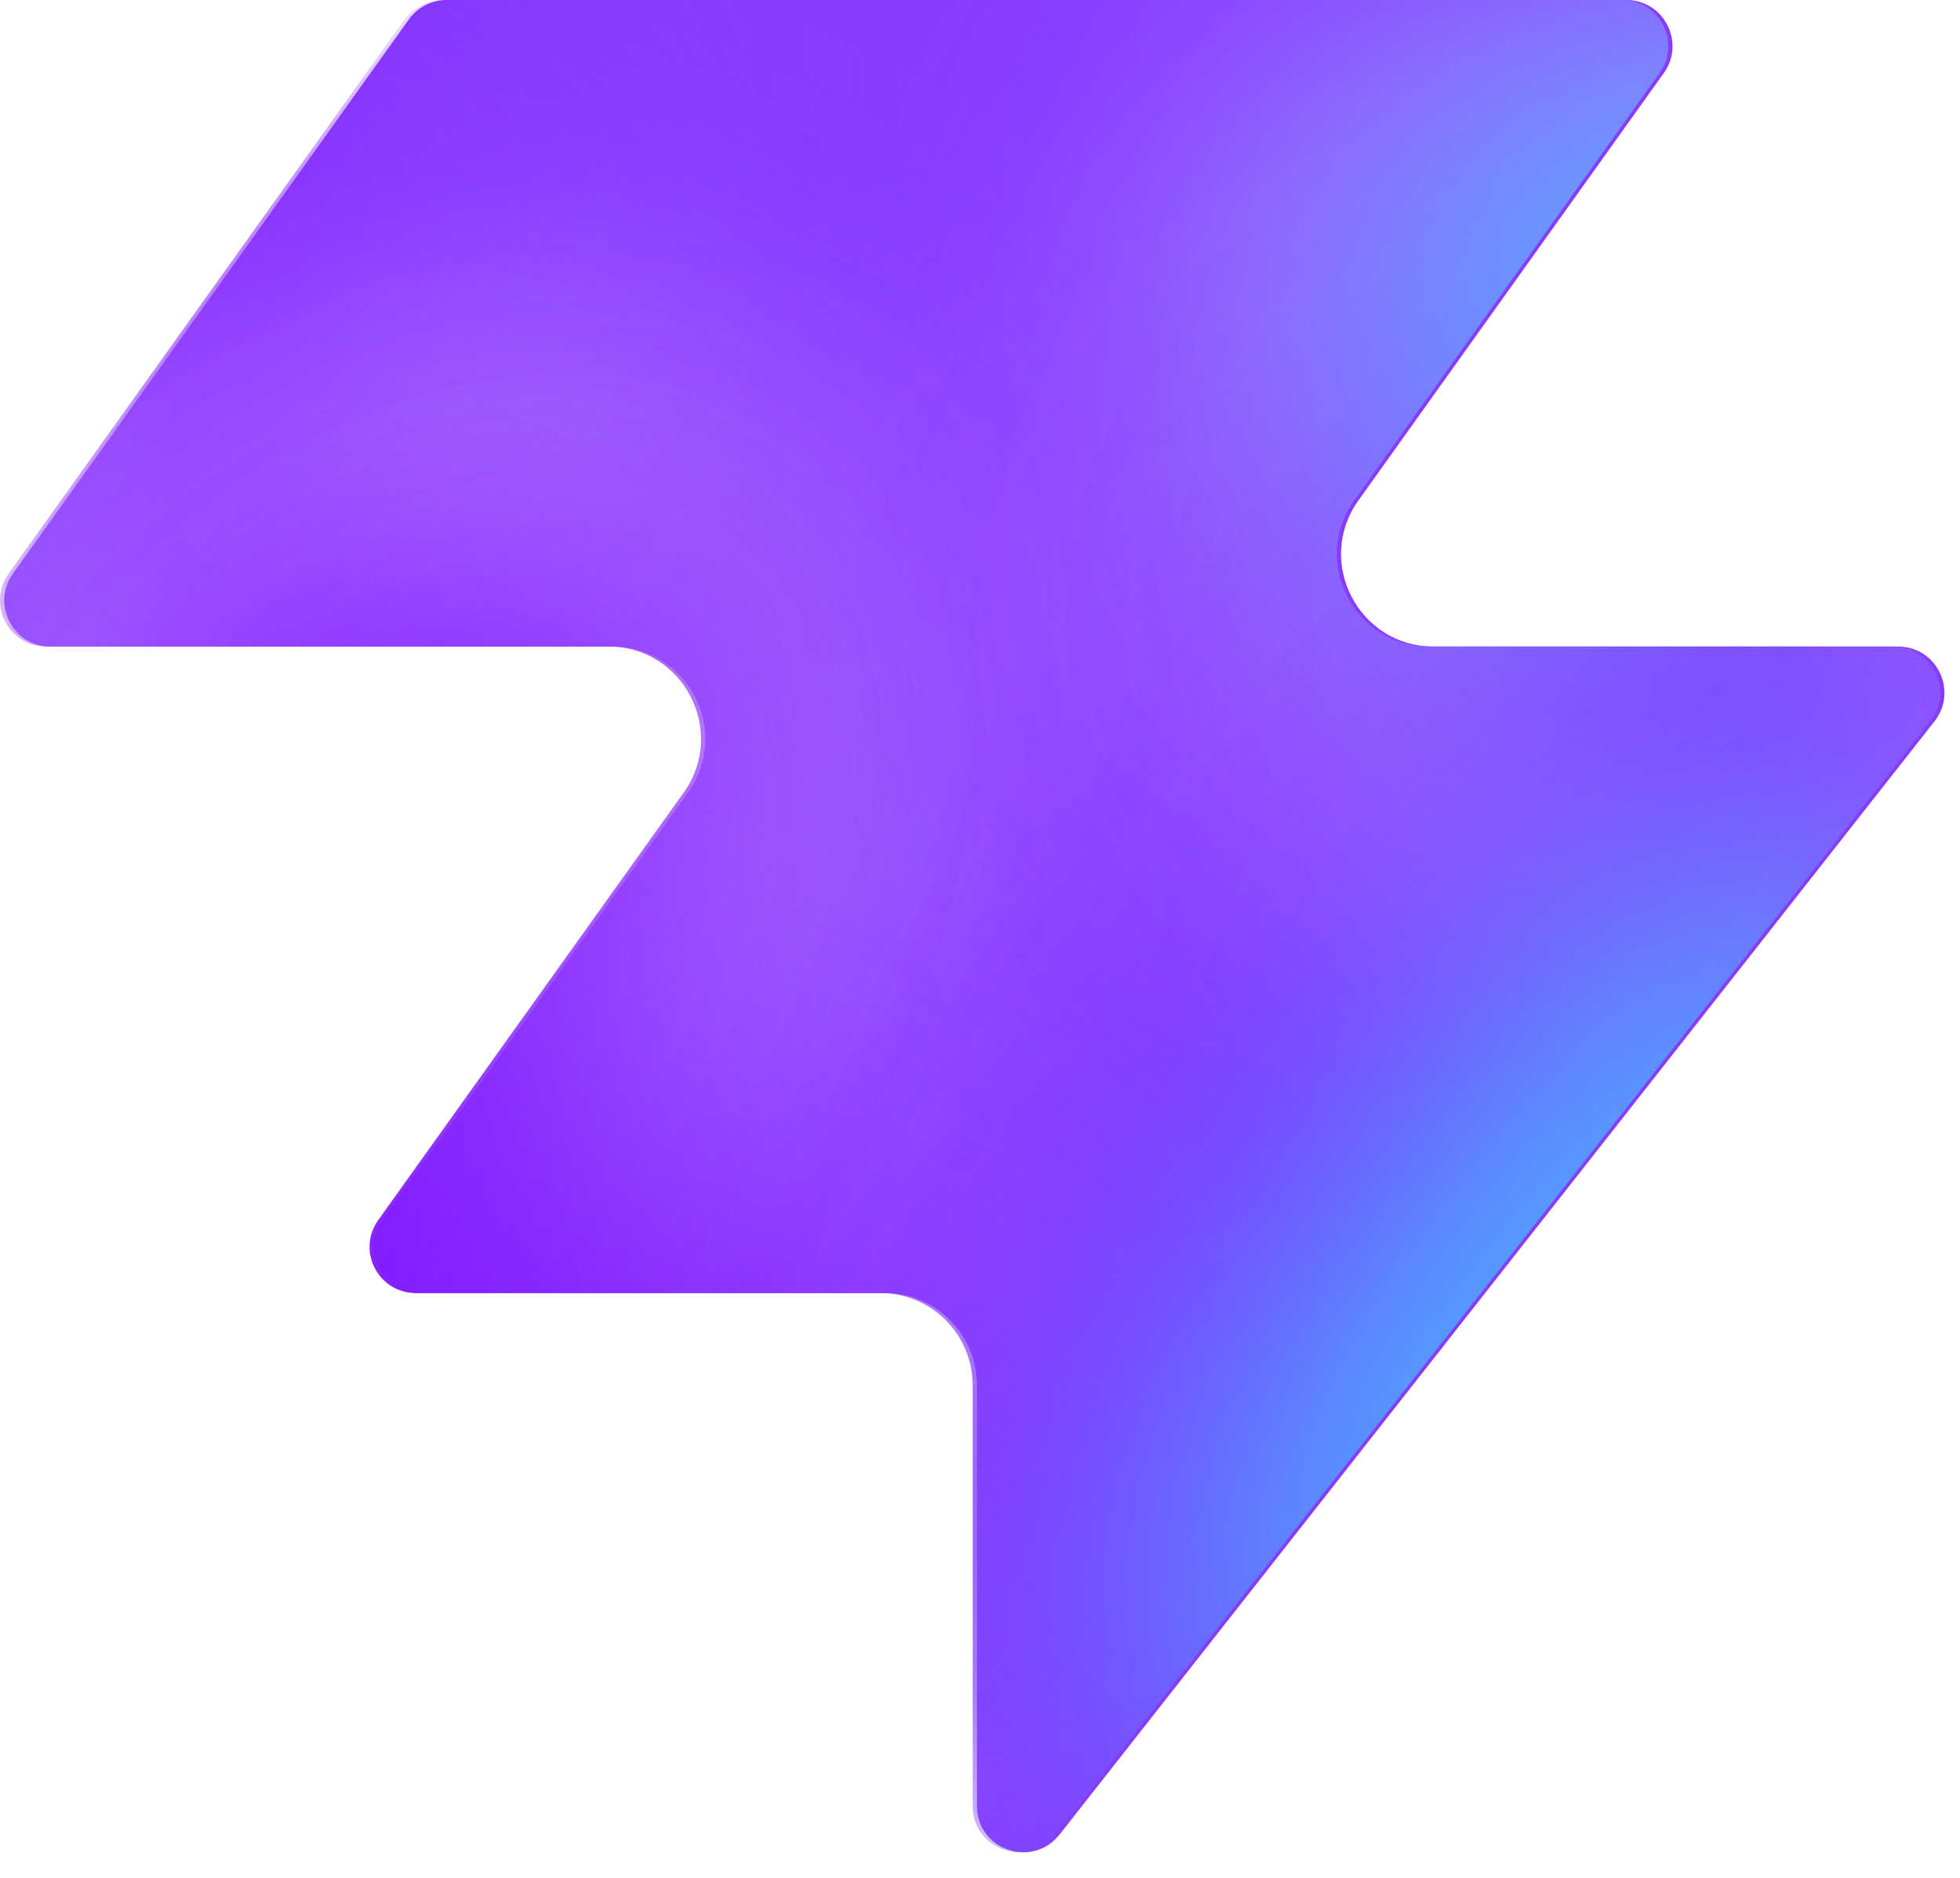
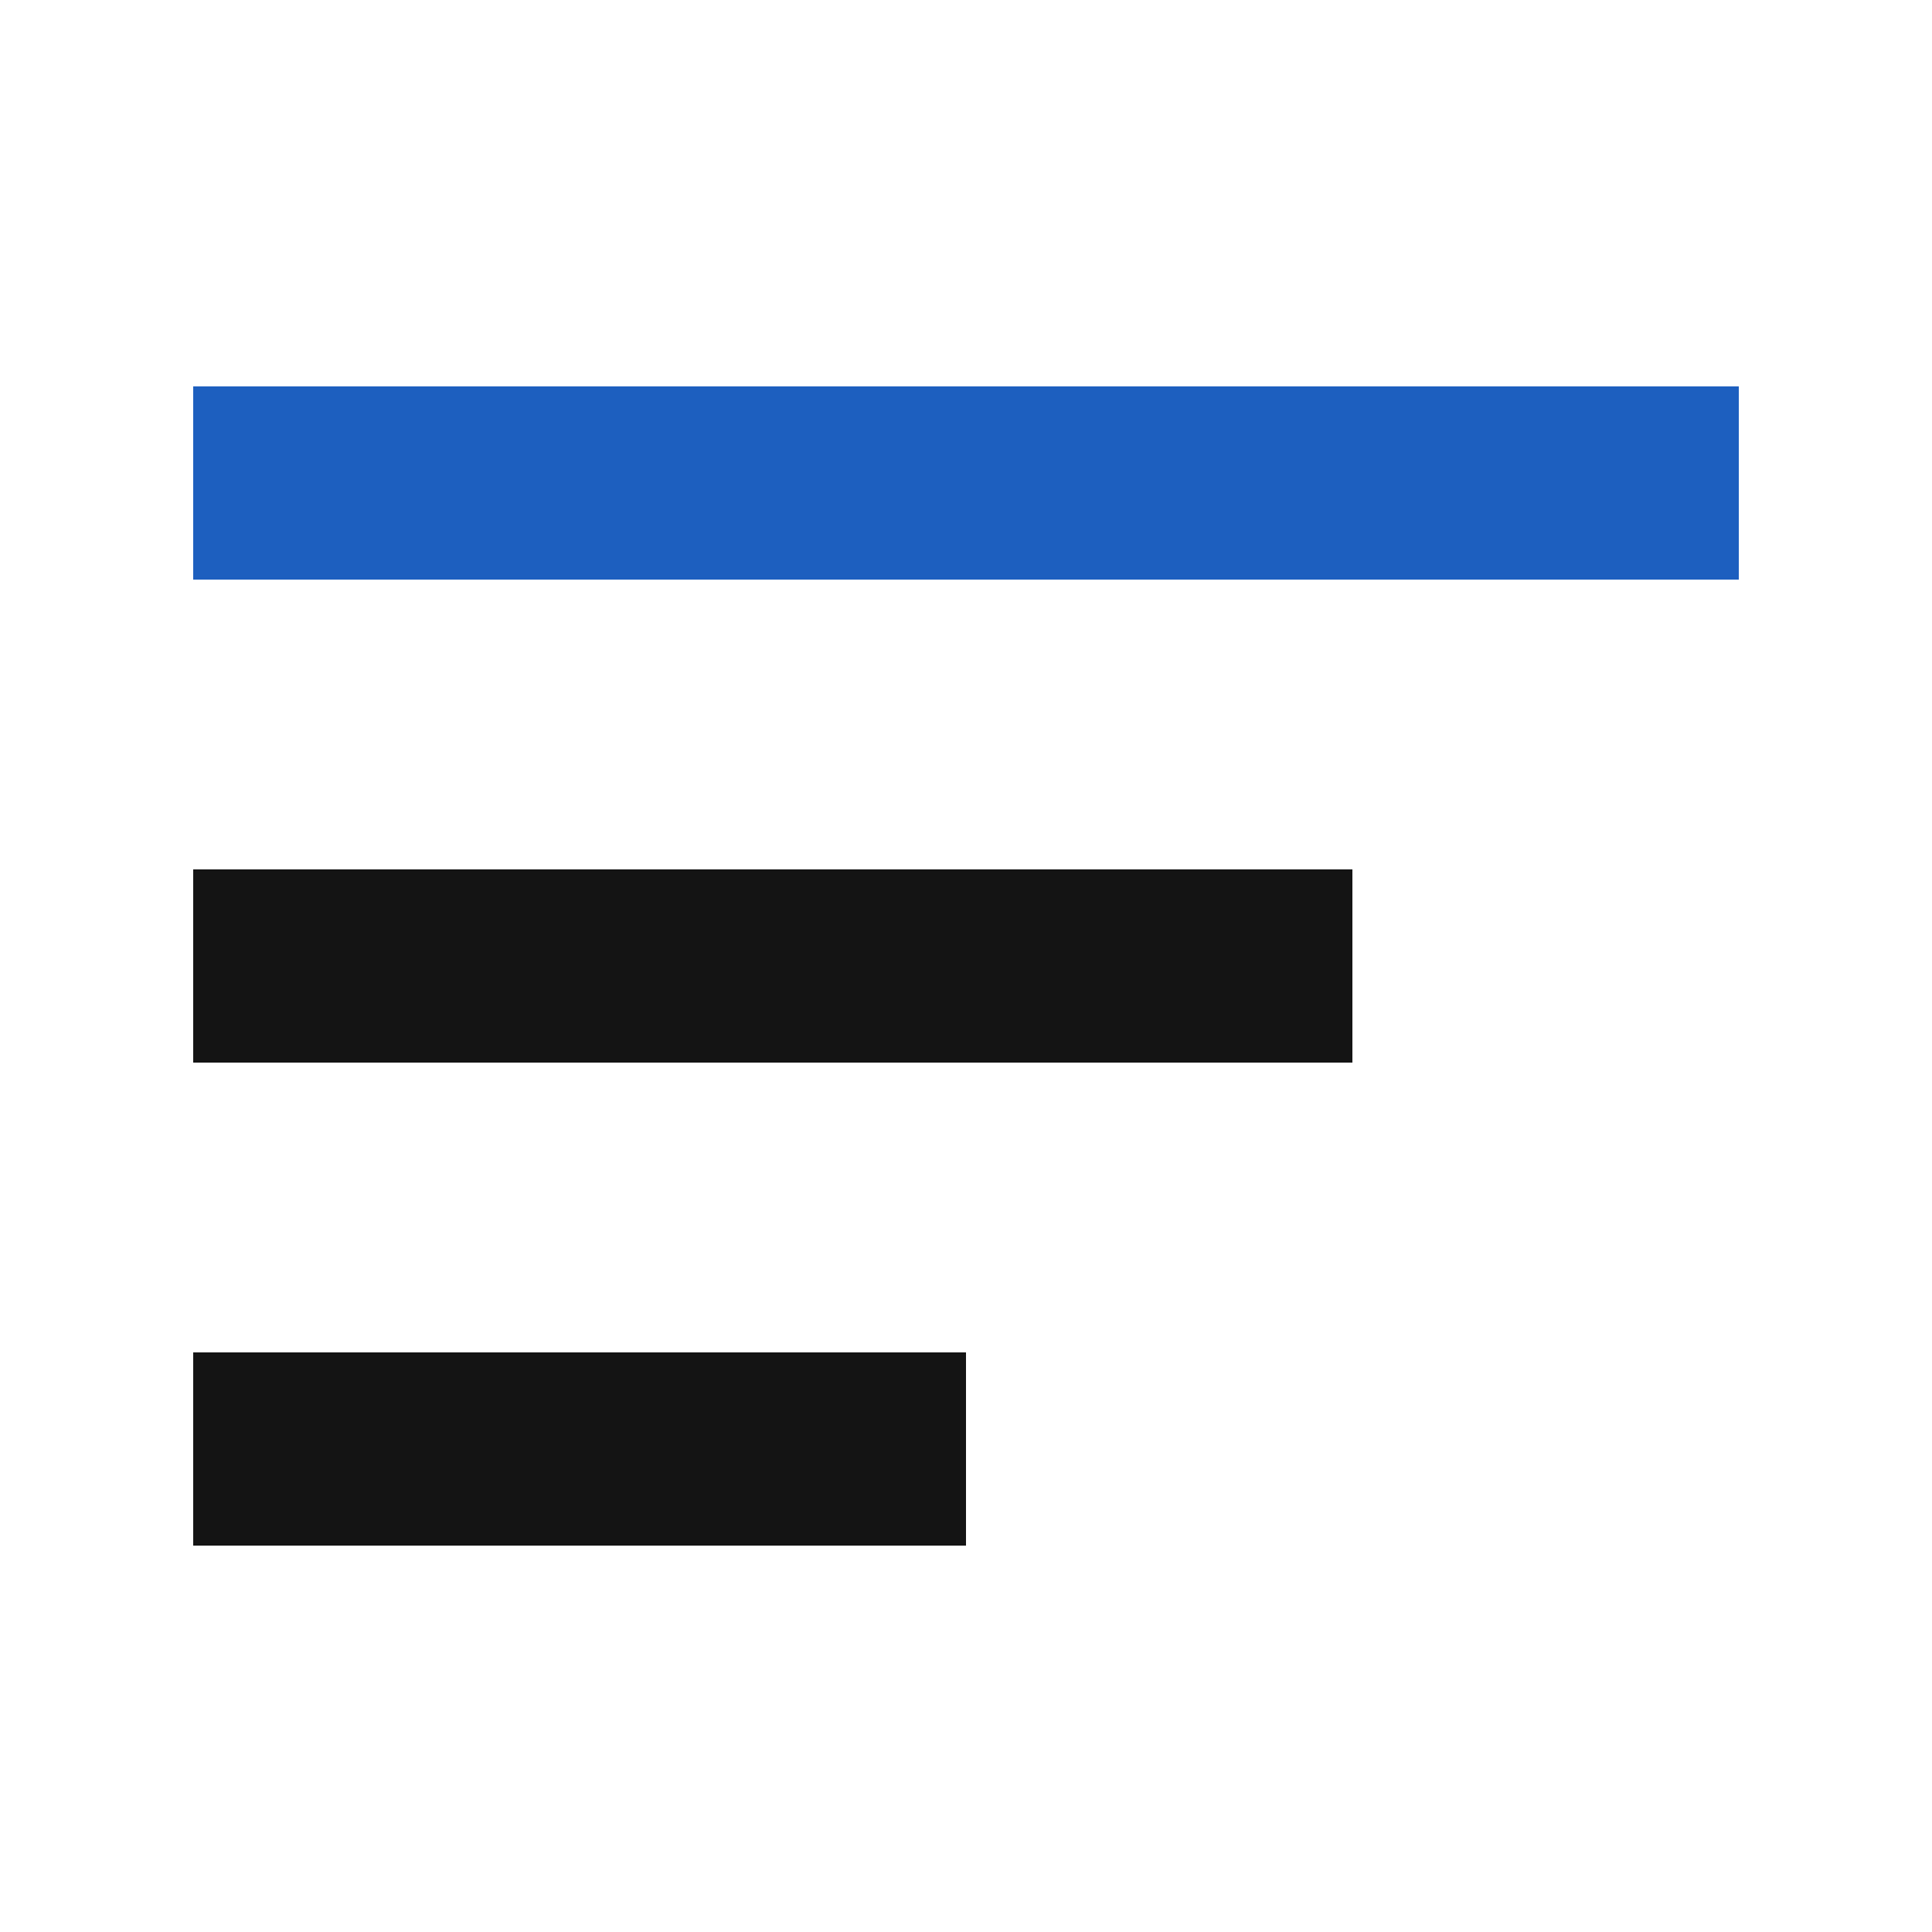
- <svg xmlns="http://www.w3.org/2000/svg" width="48" height="46" fill="none" viewBox="0 0 48 46">
-   <path fill="#863bff" d="M25.946 44.938c-.664.845-2.021.375-2.021-.698V33.937a2.26 2.26 0 0 0-2.262-2.262H10.287c-.92 0-1.456-1.04-.92-1.788l7.48-10.471c1.07-1.497 0-3.578-1.842-3.578H1.237c-.92 0-1.456-1.04-.92-1.788L10.013.474c.214-.297.556-.474.92-.474h28.894c.92 0 1.456 1.04.92 1.788l-7.48 10.471c-1.07 1.498 0 3.579 1.842 3.579h11.377c.943 0 1.473 1.088.89 1.83L25.947 44.94z" style="fill:#863bff;fill:color(display-p3 .525 .23 1);fill-opacity:1" />
-   <mask id="a" width="48" height="46" x="0" y="0" maskUnits="userSpaceOnUse" style="mask-type:alpha">
-     <path fill="#000" d="M25.842 44.938c-.664.844-2.021.375-2.021-.698V33.937a2.26 2.26 0 0 0-2.262-2.262H10.183c-.92 0-1.456-1.04-.92-1.788l7.48-10.471c1.07-1.498 0-3.579-1.842-3.579H1.133c-.92 0-1.456-1.04-.92-1.787L9.91.473c.214-.297.556-.474.92-.474h28.894c.92 0 1.456 1.04.92 1.788l-7.48 10.471c-1.07 1.498 0 3.578 1.842 3.578h11.377c.943 0 1.473 1.088.89 1.832L25.843 44.94z" style="fill:#000;fill-opacity:1" />
-   </mask>
-   <g mask="url(#a)">
-     <g filter="url(#b)">
-       <ellipse cx="5.508" cy="14.704" fill="#ede6ff" rx="5.508" ry="14.704" style="fill:#ede6ff;fill:color(display-p3 .927 .903 1);fill-opacity:1" transform="matrix(.00324 1 1 -.00324 -4.47 31.516)" />
-     </g>
-     <g filter="url(#c)">
-       <ellipse cx="10.399" cy="29.851" fill="#ede6ff" rx="10.399" ry="29.851" style="fill:#ede6ff;fill:color(display-p3 .927 .903 1);fill-opacity:1" transform="matrix(.00324 1 1 -.00324 -39.328 7.883)" />
-     </g>
-     <g filter="url(#d)">
-       <ellipse cx="5.508" cy="30.487" fill="#7e14ff" rx="5.508" ry="30.487" style="fill:#7e14ff;fill:color(display-p3 .492 .077 1);fill-opacity:1" transform="rotate(89.814 -25.913 -14.639)scale(1 -1)" />
-     </g>
-     <g filter="url(#e)">
-       <ellipse cx="5.508" cy="30.599" fill="#7e14ff" rx="5.508" ry="30.599" style="fill:#7e14ff;fill:color(display-p3 .492 .077 1);fill-opacity:1" transform="rotate(89.814 -32.644 -3.334)scale(1 -1)" />
-     </g>
-     <g filter="url(#f)">
-       <ellipse cx="5.508" cy="30.599" fill="#7e14ff" rx="5.508" ry="30.599" style="fill:#7e14ff;fill:color(display-p3 .492 .077 1);fill-opacity:1" transform="matrix(.00324 1 1 -.00324 -34.34 30.47)" />
-     </g>
-     <g filter="url(#g)">
-       <ellipse cx="14.072" cy="22.078" fill="#ede6ff" rx="14.072" ry="22.078" style="fill:#ede6ff;fill:color(display-p3 .927 .903 1);fill-opacity:1" transform="rotate(93.35 24.506 48.493)scale(-1 1)" />
-     </g>
-     <g filter="url(#h)">
-       <ellipse cx="3.47" cy="21.501" fill="#7e14ff" rx="3.47" ry="21.501" style="fill:#7e14ff;fill:color(display-p3 .492 .077 1);fill-opacity:1" transform="rotate(89.009 28.708 47.59)scale(-1 1)" />
-     </g>
-     <g filter="url(#i)">
-       <ellipse cx="3.47" cy="21.501" fill="#7e14ff" rx="3.47" ry="21.501" style="fill:#7e14ff;fill:color(display-p3 .492 .077 1);fill-opacity:1" transform="rotate(89.009 28.708 47.59)scale(-1 1)" />
-     </g>
-     <g filter="url(#j)">
-       <ellipse cx=".387" cy="8.972" fill="#7e14ff" rx="4.407" ry="29.108" style="fill:#7e14ff;fill:color(display-p3 .492 .077 1);fill-opacity:1" transform="rotate(39.51 .387 8.972)" />
-     </g>
-     <g filter="url(#k)">
-       <ellipse cx="47.523" cy="-6.092" fill="#7e14ff" rx="4.407" ry="29.108" style="fill:#7e14ff;fill:color(display-p3 .492 .077 1);fill-opacity:1" transform="rotate(37.892 47.523 -6.092)" />
-     </g>
-     <g filter="url(#l)">
-       <ellipse cx="41.412" cy="6.333" fill="#47bfff" rx="5.971" ry="9.665" style="fill:#47bfff;fill:color(display-p3 .28 .748 1);fill-opacity:1" transform="rotate(37.892 41.412 6.333)" />
-     </g>
-     <g filter="url(#m)">
-       <ellipse cx="-1.879" cy="38.332" fill="#7e14ff" rx="4.407" ry="29.108" style="fill:#7e14ff;fill:color(display-p3 .492 .077 1);fill-opacity:1" transform="rotate(37.892 -1.88 38.332)" />
-     </g>
-     <g filter="url(#n)">
-       <ellipse cx="-1.879" cy="38.332" fill="#7e14ff" rx="4.407" ry="29.108" style="fill:#7e14ff;fill:color(display-p3 .492 .077 1);fill-opacity:1" transform="rotate(37.892 -1.88 38.332)" />
-     </g>
-     <g filter="url(#o)">
-       <ellipse cx="35.651" cy="29.907" fill="#7e14ff" rx="4.407" ry="29.108" style="fill:#7e14ff;fill:color(display-p3 .492 .077 1);fill-opacity:1" transform="rotate(37.892 35.651 29.907)" />
-     </g>
-     <g filter="url(#p)">
-       <ellipse cx="38.418" cy="32.4" fill="#47bfff" rx="5.971" ry="15.297" style="fill:#47bfff;fill:color(display-p3 .28 .748 1);fill-opacity:1" transform="rotate(37.892 38.418 32.4)" />
-     </g>
-   </g>
-   <defs>
-     <filter id="b" width="60.045" height="41.654" x="-19.77" y="16.149" color-interpolation-filters="sRGB" filterUnits="userSpaceOnUse">
-       <feFlood flood-opacity="0" result="BackgroundImageFix" />
-       <feBlend in="SourceGraphic" in2="BackgroundImageFix" result="shape" />
-       <feGaussianBlur result="effect1_foregroundBlur_2002_17158" stdDeviation="7.659" />
-     </filter>
-     <filter id="c" width="90.34" height="51.437" x="-54.613" y="-7.533" color-interpolation-filters="sRGB" filterUnits="userSpaceOnUse">
-       <feFlood flood-opacity="0" result="BackgroundImageFix" />
-       <feBlend in="SourceGraphic" in2="BackgroundImageFix" result="shape" />
-       <feGaussianBlur result="effect1_foregroundBlur_2002_17158" stdDeviation="7.659" />
-     </filter>
-     <filter id="d" width="79.355" height="29.4" x="-49.64" y="2.03" color-interpolation-filters="sRGB" filterUnits="userSpaceOnUse">
-       <feFlood flood-opacity="0" result="BackgroundImageFix" />
-       <feBlend in="SourceGraphic" in2="BackgroundImageFix" result="shape" />
-       <feGaussianBlur result="effect1_foregroundBlur_2002_17158" stdDeviation="4.596" />
-     </filter>
-     <filter id="e" width="79.579" height="29.4" x="-45.045" y="20.029" color-interpolation-filters="sRGB" filterUnits="userSpaceOnUse">
-       <feFlood flood-opacity="0" result="BackgroundImageFix" />
-       <feBlend in="SourceGraphic" in2="BackgroundImageFix" result="shape" />
-       <feGaussianBlur result="effect1_foregroundBlur_2002_17158" stdDeviation="4.596" />
-     </filter>
-     <filter id="f" width="79.579" height="29.4" x="-43.513" y="21.178" color-interpolation-filters="sRGB" filterUnits="userSpaceOnUse">
-       <feFlood flood-opacity="0" result="BackgroundImageFix" />
-       <feBlend in="SourceGraphic" in2="BackgroundImageFix" result="shape" />
-       <feGaussianBlur result="effect1_foregroundBlur_2002_17158" stdDeviation="4.596" />
-     </filter>
-     <filter id="g" width="74.749" height="58.852" x="15.756" y="-17.901" color-interpolation-filters="sRGB" filterUnits="userSpaceOnUse">
-       <feFlood flood-opacity="0" result="BackgroundImageFix" />
-       <feBlend in="SourceGraphic" in2="BackgroundImageFix" result="shape" />
-       <feGaussianBlur result="effect1_foregroundBlur_2002_17158" stdDeviation="7.659" />
-     </filter>
-     <filter id="h" width="61.377" height="25.362" x="23.548" y="2.284" color-interpolation-filters="sRGB" filterUnits="userSpaceOnUse">
-       <feFlood flood-opacity="0" result="BackgroundImageFix" />
-       <feBlend in="SourceGraphic" in2="BackgroundImageFix" result="shape" />
-       <feGaussianBlur result="effect1_foregroundBlur_2002_17158" stdDeviation="4.596" />
-     </filter>
-     <filter id="i" width="61.377" height="25.362" x="23.548" y="2.284" color-interpolation-filters="sRGB" filterUnits="userSpaceOnUse">
-       <feFlood flood-opacity="0" result="BackgroundImageFix" />
-       <feBlend in="SourceGraphic" in2="BackgroundImageFix" result="shape" />
-       <feGaussianBlur result="effect1_foregroundBlur_2002_17158" stdDeviation="4.596" />
-     </filter>
-     <filter id="j" width="56.045" height="63.649" x="-27.636" y="-22.853" color-interpolation-filters="sRGB" filterUnits="userSpaceOnUse">
-       <feFlood flood-opacity="0" result="BackgroundImageFix" />
-       <feBlend in="SourceGraphic" in2="BackgroundImageFix" result="shape" />
-       <feGaussianBlur result="effect1_foregroundBlur_2002_17158" stdDeviation="4.596" />
-     </filter>
-     <filter id="k" width="54.814" height="64.646" x="20.116" y="-38.415" color-interpolation-filters="sRGB" filterUnits="userSpaceOnUse">
-       <feFlood flood-opacity="0" result="BackgroundImageFix" />
-       <feBlend in="SourceGraphic" in2="BackgroundImageFix" result="shape" />
-       <feGaussianBlur result="effect1_foregroundBlur_2002_17158" stdDeviation="4.596" />
-     </filter>
-     <filter id="l" width="33.541" height="35.313" x="24.641" y="-11.323" color-interpolation-filters="sRGB" filterUnits="userSpaceOnUse">
-       <feFlood flood-opacity="0" result="BackgroundImageFix" />
-       <feBlend in="SourceGraphic" in2="BackgroundImageFix" result="shape" />
-       <feGaussianBlur result="effect1_foregroundBlur_2002_17158" stdDeviation="4.596" />
-     </filter>
-     <filter id="m" width="54.814" height="64.646" x="-29.286" y="6.009" color-interpolation-filters="sRGB" filterUnits="userSpaceOnUse">
-       <feFlood flood-opacity="0" result="BackgroundImageFix" />
-       <feBlend in="SourceGraphic" in2="BackgroundImageFix" result="shape" />
-       <feGaussianBlur result="effect1_foregroundBlur_2002_17158" stdDeviation="4.596" />
-     </filter>
-     <filter id="n" width="54.814" height="64.646" x="-29.286" y="6.009" color-interpolation-filters="sRGB" filterUnits="userSpaceOnUse">
-       <feFlood flood-opacity="0" result="BackgroundImageFix" />
-       <feBlend in="SourceGraphic" in2="BackgroundImageFix" result="shape" />
-       <feGaussianBlur result="effect1_foregroundBlur_2002_17158" stdDeviation="4.596" />
-     </filter>
-     <filter id="o" width="54.814" height="64.646" x="8.244" y="-2.416" color-interpolation-filters="sRGB" filterUnits="userSpaceOnUse">
-       <feFlood flood-opacity="0" result="BackgroundImageFix" />
-       <feBlend in="SourceGraphic" in2="BackgroundImageFix" result="shape" />
-       <feGaussianBlur result="effect1_foregroundBlur_2002_17158" stdDeviation="4.596" />
-     </filter>
-     <filter id="p" width="39.409" height="43.623" x="18.713" y="10.588" color-interpolation-filters="sRGB" filterUnits="userSpaceOnUse">
-       <feFlood flood-opacity="0" result="BackgroundImageFix" />
-       <feBlend in="SourceGraphic" in2="BackgroundImageFix" result="shape" />
-       <feGaussianBlur result="effect1_foregroundBlur_2002_17158" stdDeviation="4.596" />
-     </filter>
-   </defs>
+ <svg xmlns="http://www.w3.org/2000/svg" width="20" height="20" viewBox="0 0 20 20">
+   <rect x="2" y="4" width="16" height="2" fill="#1d5fbf" />
+   <rect x="2" y="9" width="12" height="2" fill="#141414" />
+   <rect x="2" y="14" width="8" height="2" fill="#141414" />
</svg>
